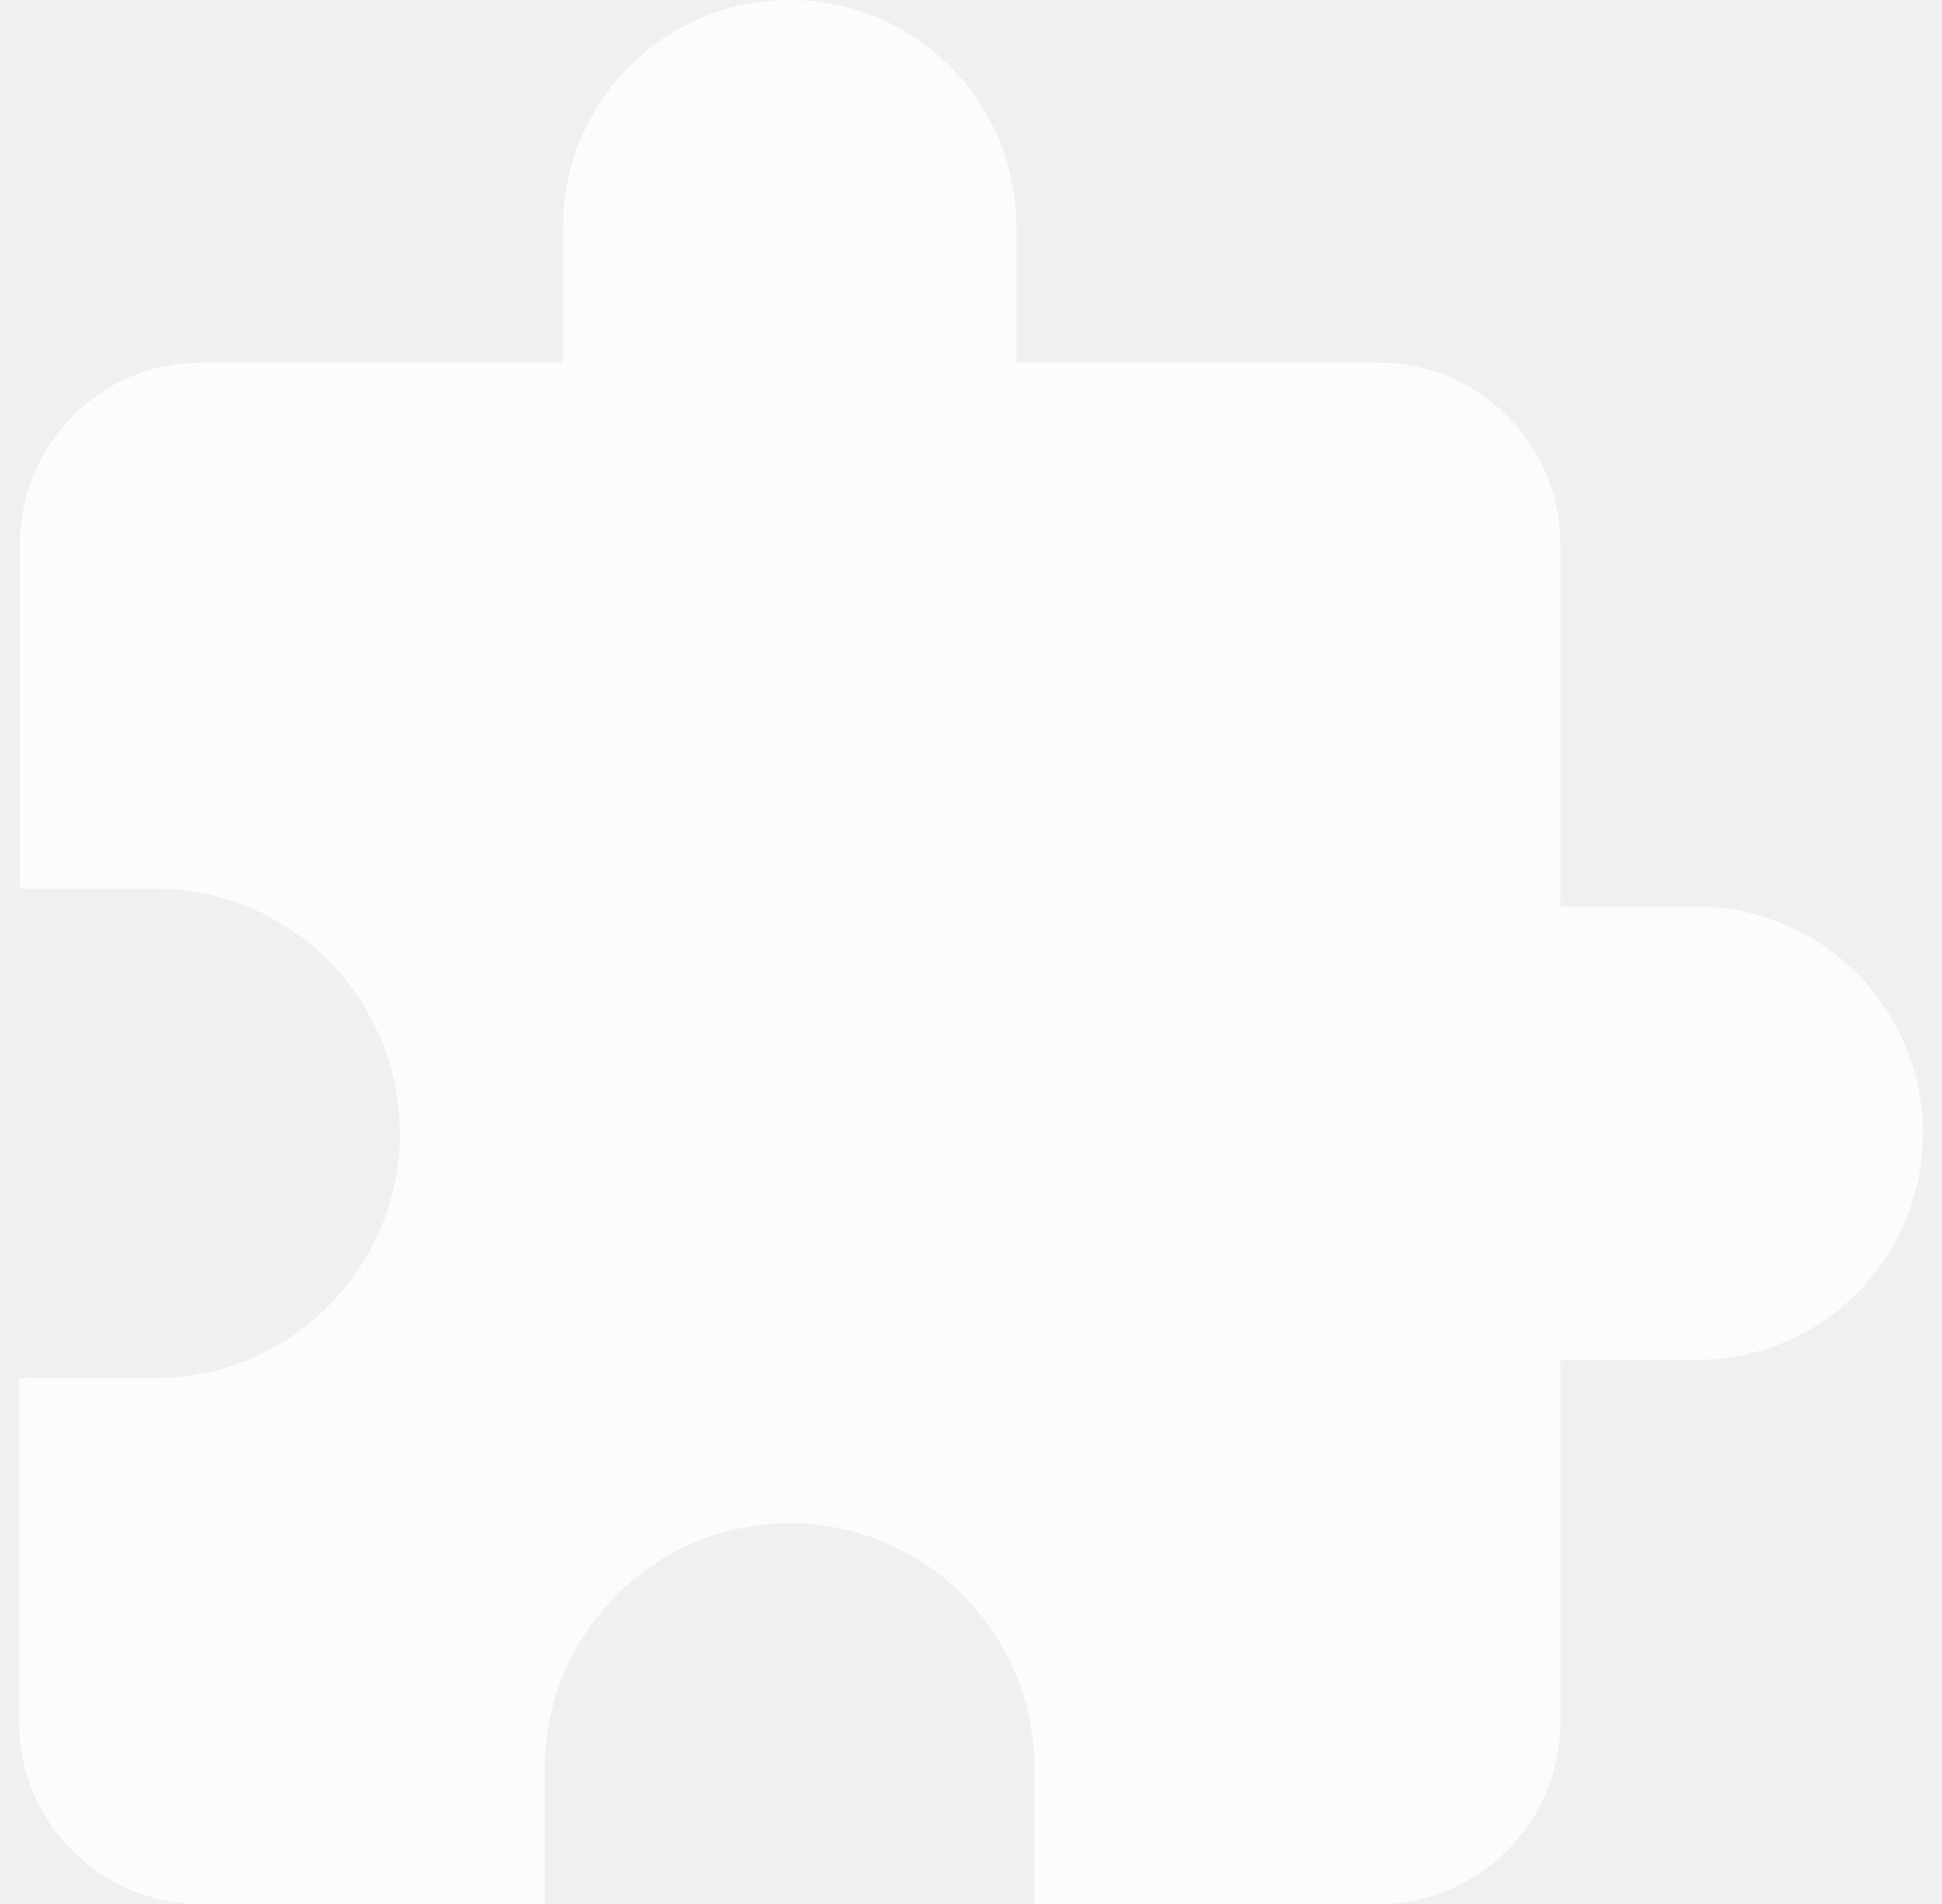
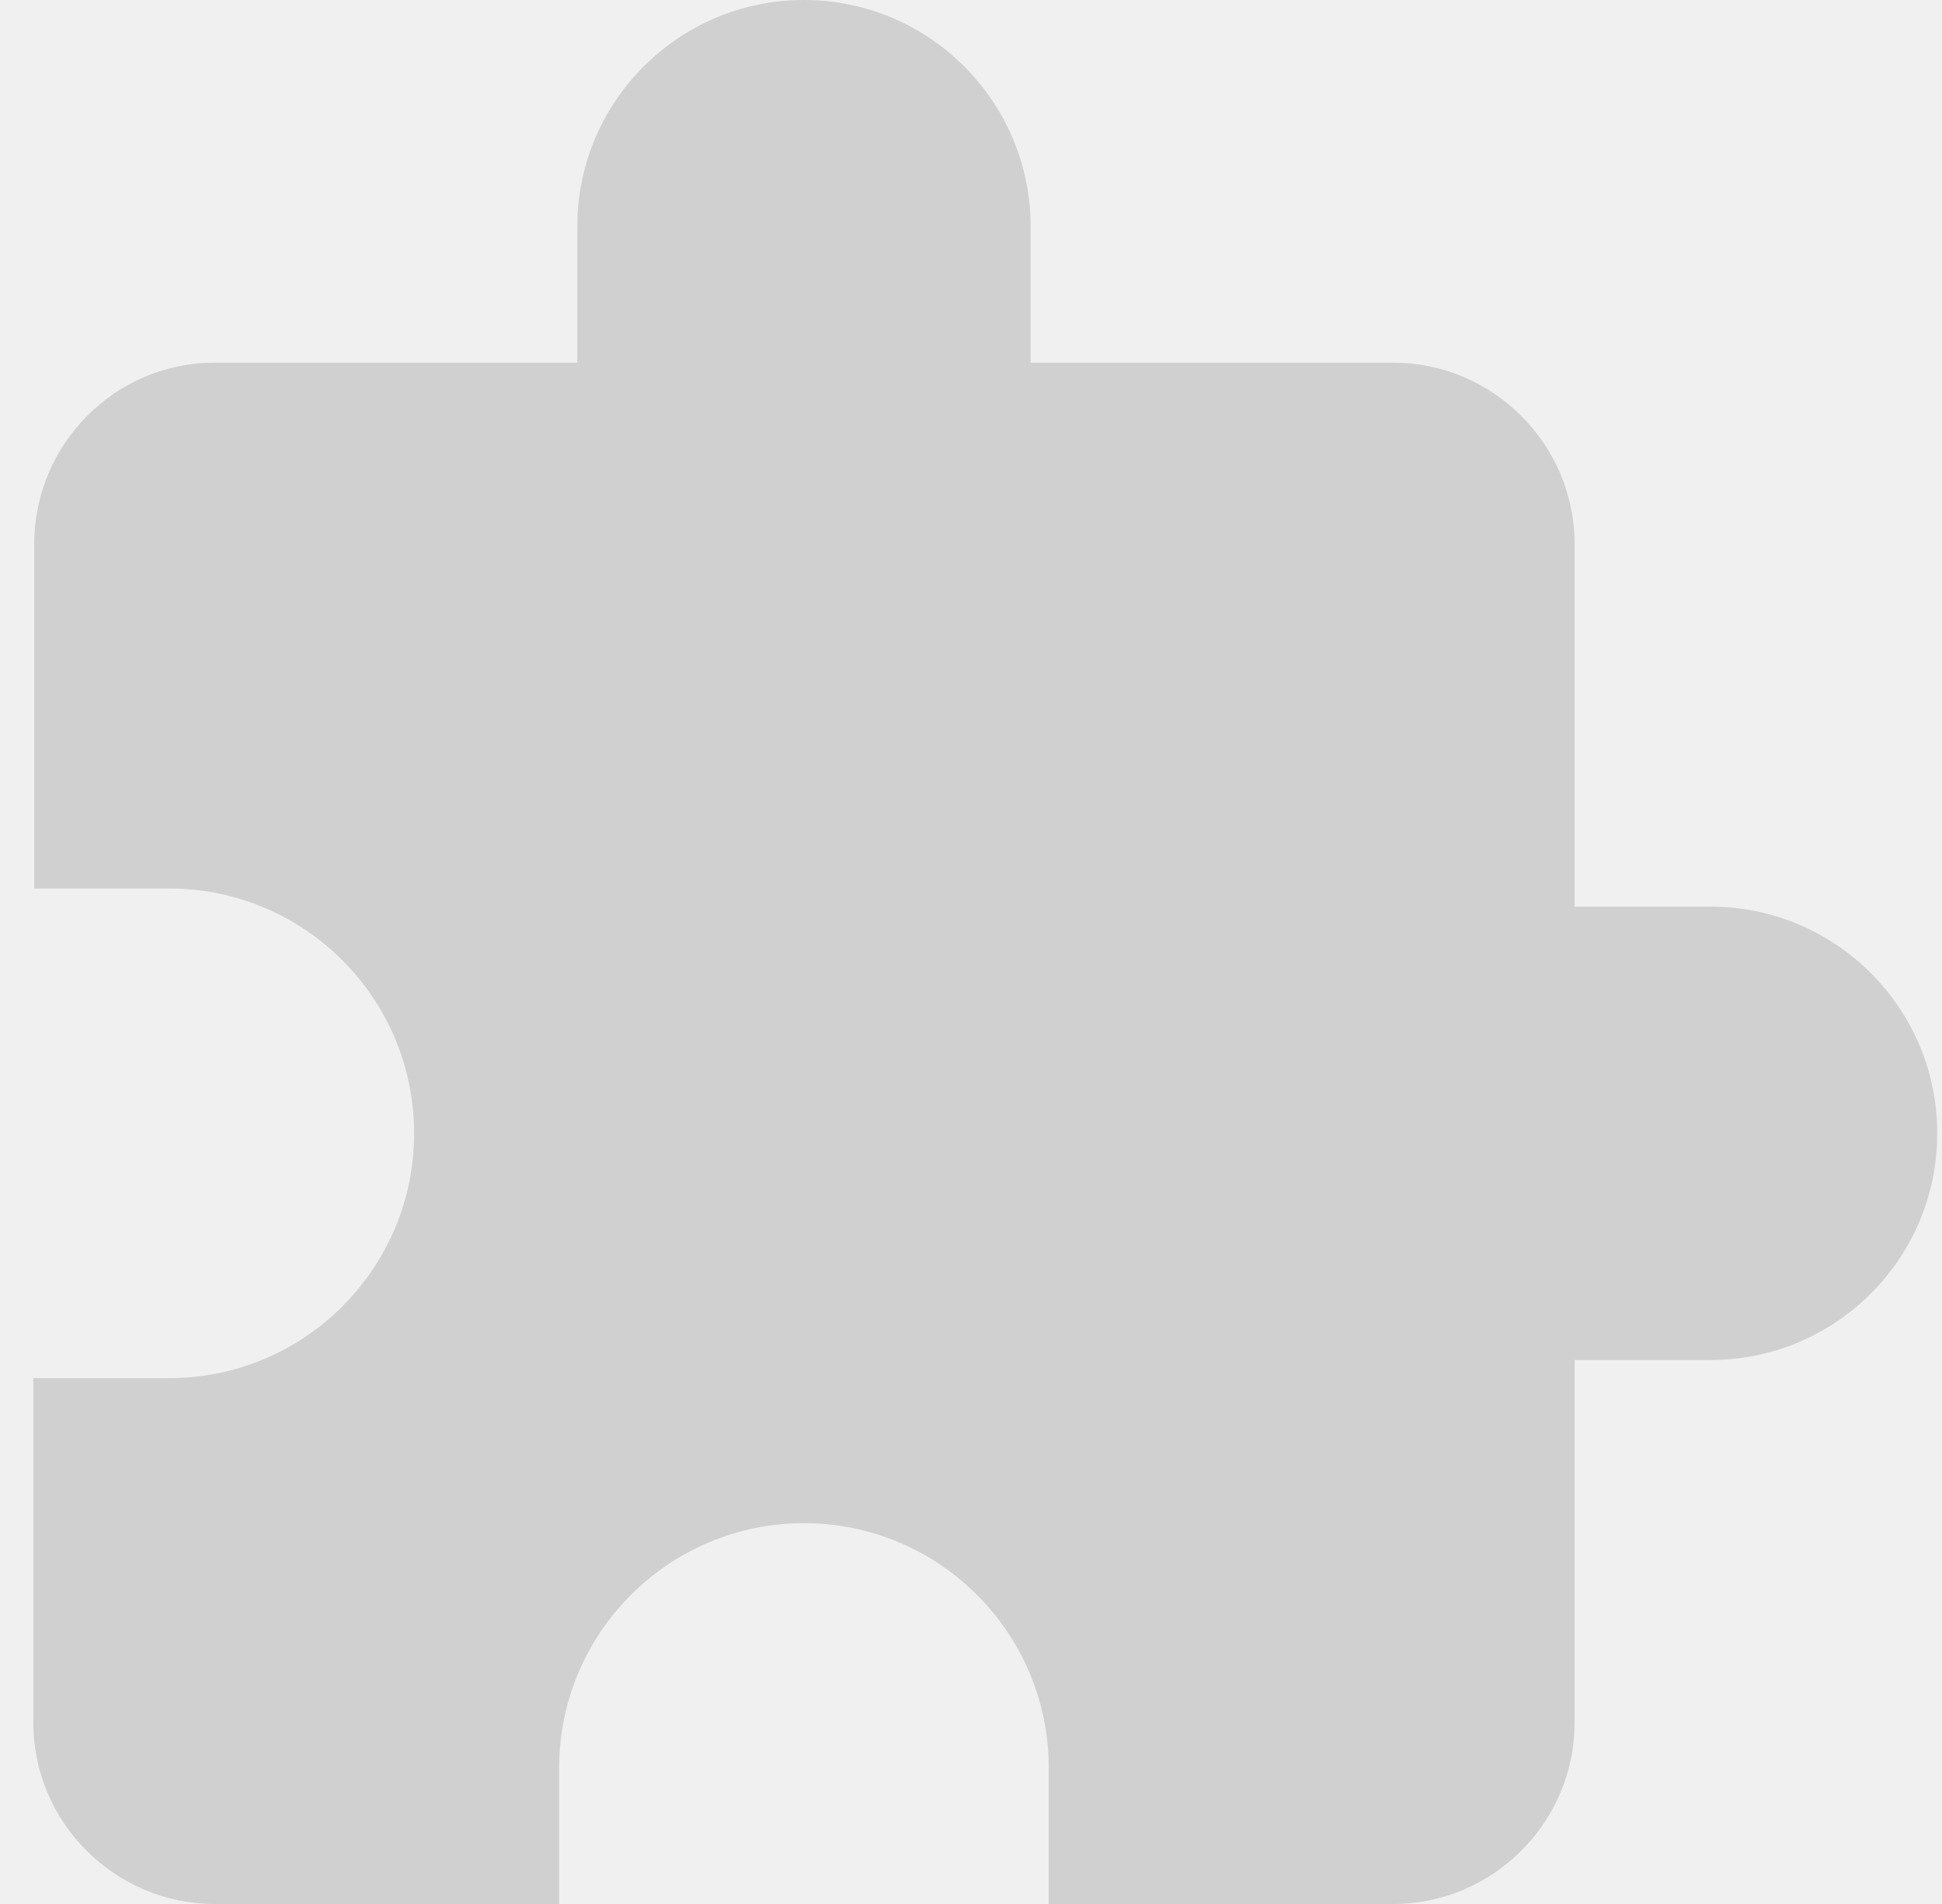
<svg xmlns="http://www.w3.org/2000/svg" width="51" height="50" viewBox="0 0 51 50" fill="none">
-   <path d="M44.548 23.809H40.976V14.286C40.976 11.667 38.833 9.524 36.214 9.524H26.691V5.952C26.691 2.667 24.024 0 20.738 0C17.452 0 14.786 2.667 14.786 5.952V9.524H5.262C2.643 9.524 0.524 11.667 0.524 14.286V23.333H4.071C7.619 23.333 10.5 26.214 10.5 29.762C10.5 33.309 7.619 36.191 4.071 36.191H0.5V45.238C0.5 47.857 2.643 50 5.262 50H14.309V46.429C14.309 42.881 17.191 40 20.738 40C24.286 40 27.167 42.881 27.167 46.429V50H36.214C38.833 50 40.976 47.857 40.976 45.238V35.714H44.548C47.833 35.714 50.5 33.048 50.5 29.762C50.5 26.476 47.833 23.809 44.548 23.809Z" fill="white" fill-opacity="0.8" />
+   <path d="M44.923 23.809H41.351V14.286C41.351 11.667 39.208 9.524 36.589 9.524H27.066V5.952C27.066 2.667 24.399 0 21.113 0C17.827 0 15.161 2.667 15.161 5.952V9.524H5.637C3.018 9.524 0.899 11.667 0.899 14.286V23.333H4.446C7.994 23.333 10.875 26.214 10.875 29.762C10.875 33.309 7.994 36.191 4.446 36.191H0.875V45.238C0.875 47.857 3.018 50 5.637 50H14.684V46.429C14.684 42.881 17.566 40 21.113 40C24.661 40 27.542 42.881 27.542 46.429V50H36.589C39.208 50 41.351 47.857 41.351 45.238V35.714H44.923C48.208 35.714 50.875 33.048 50.875 29.762C50.875 26.476 48.208 23.809 44.923 23.809Z" fill="#D0D0D0" />
</svg>
